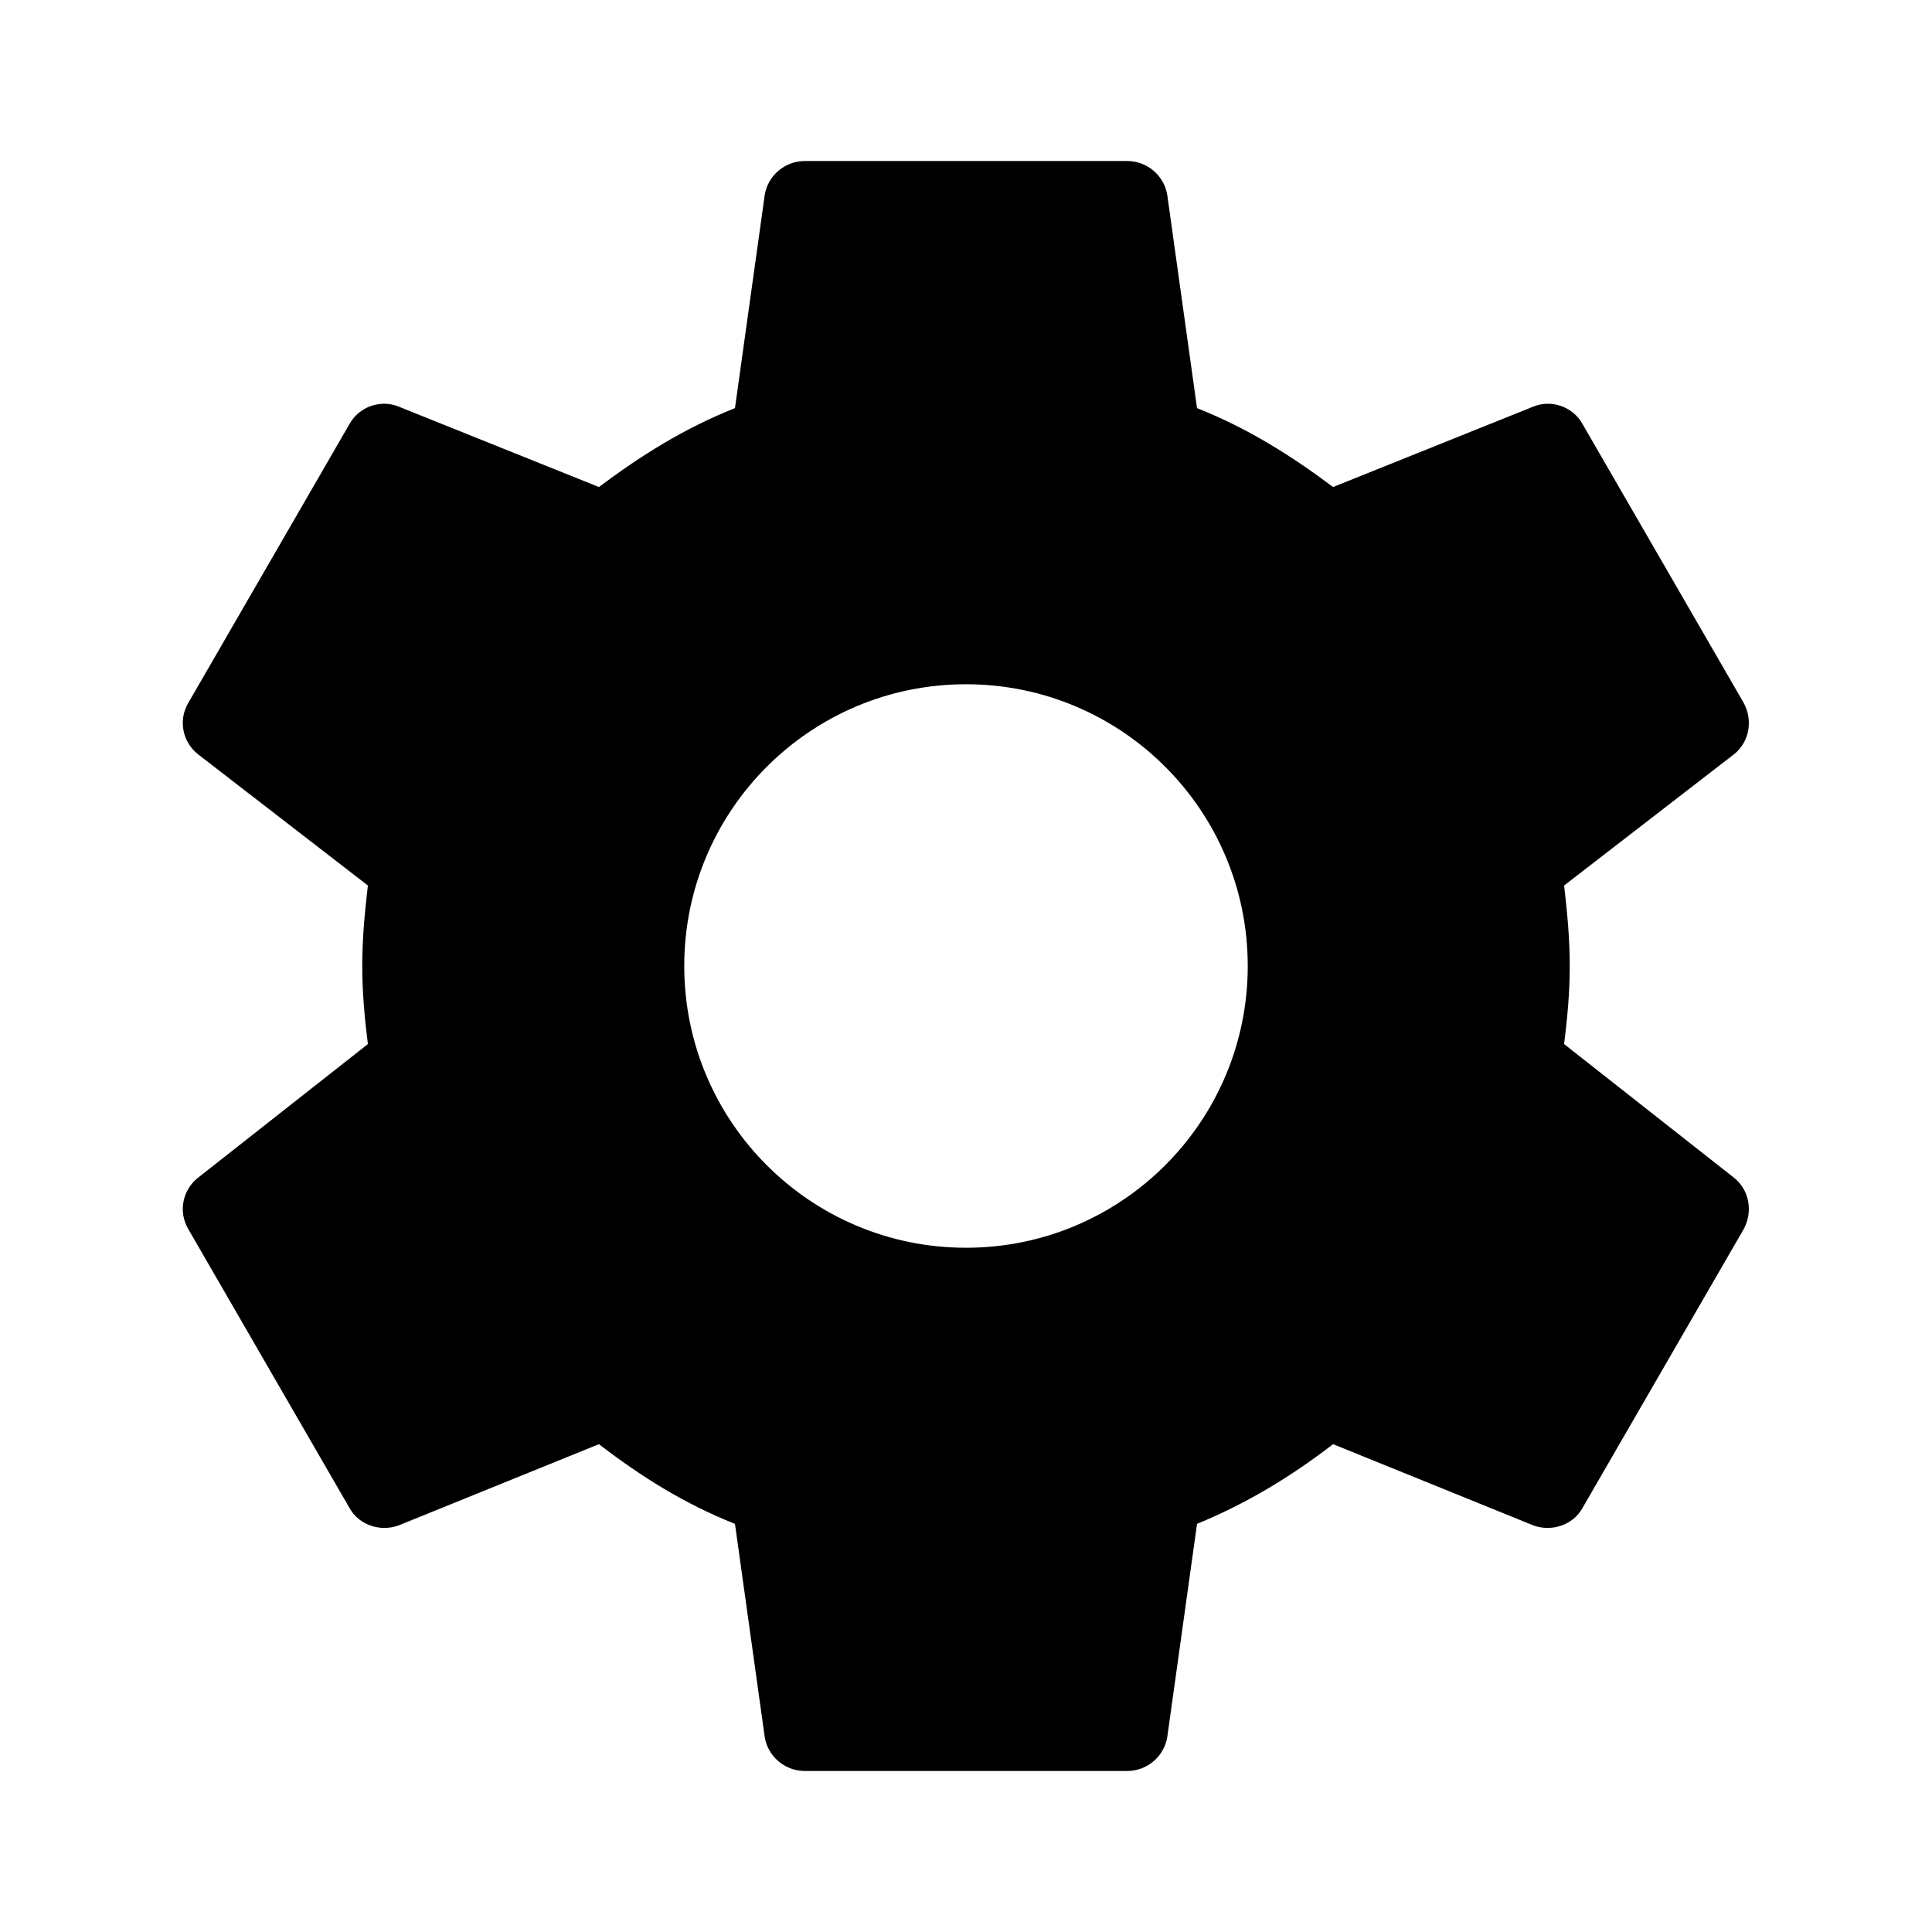
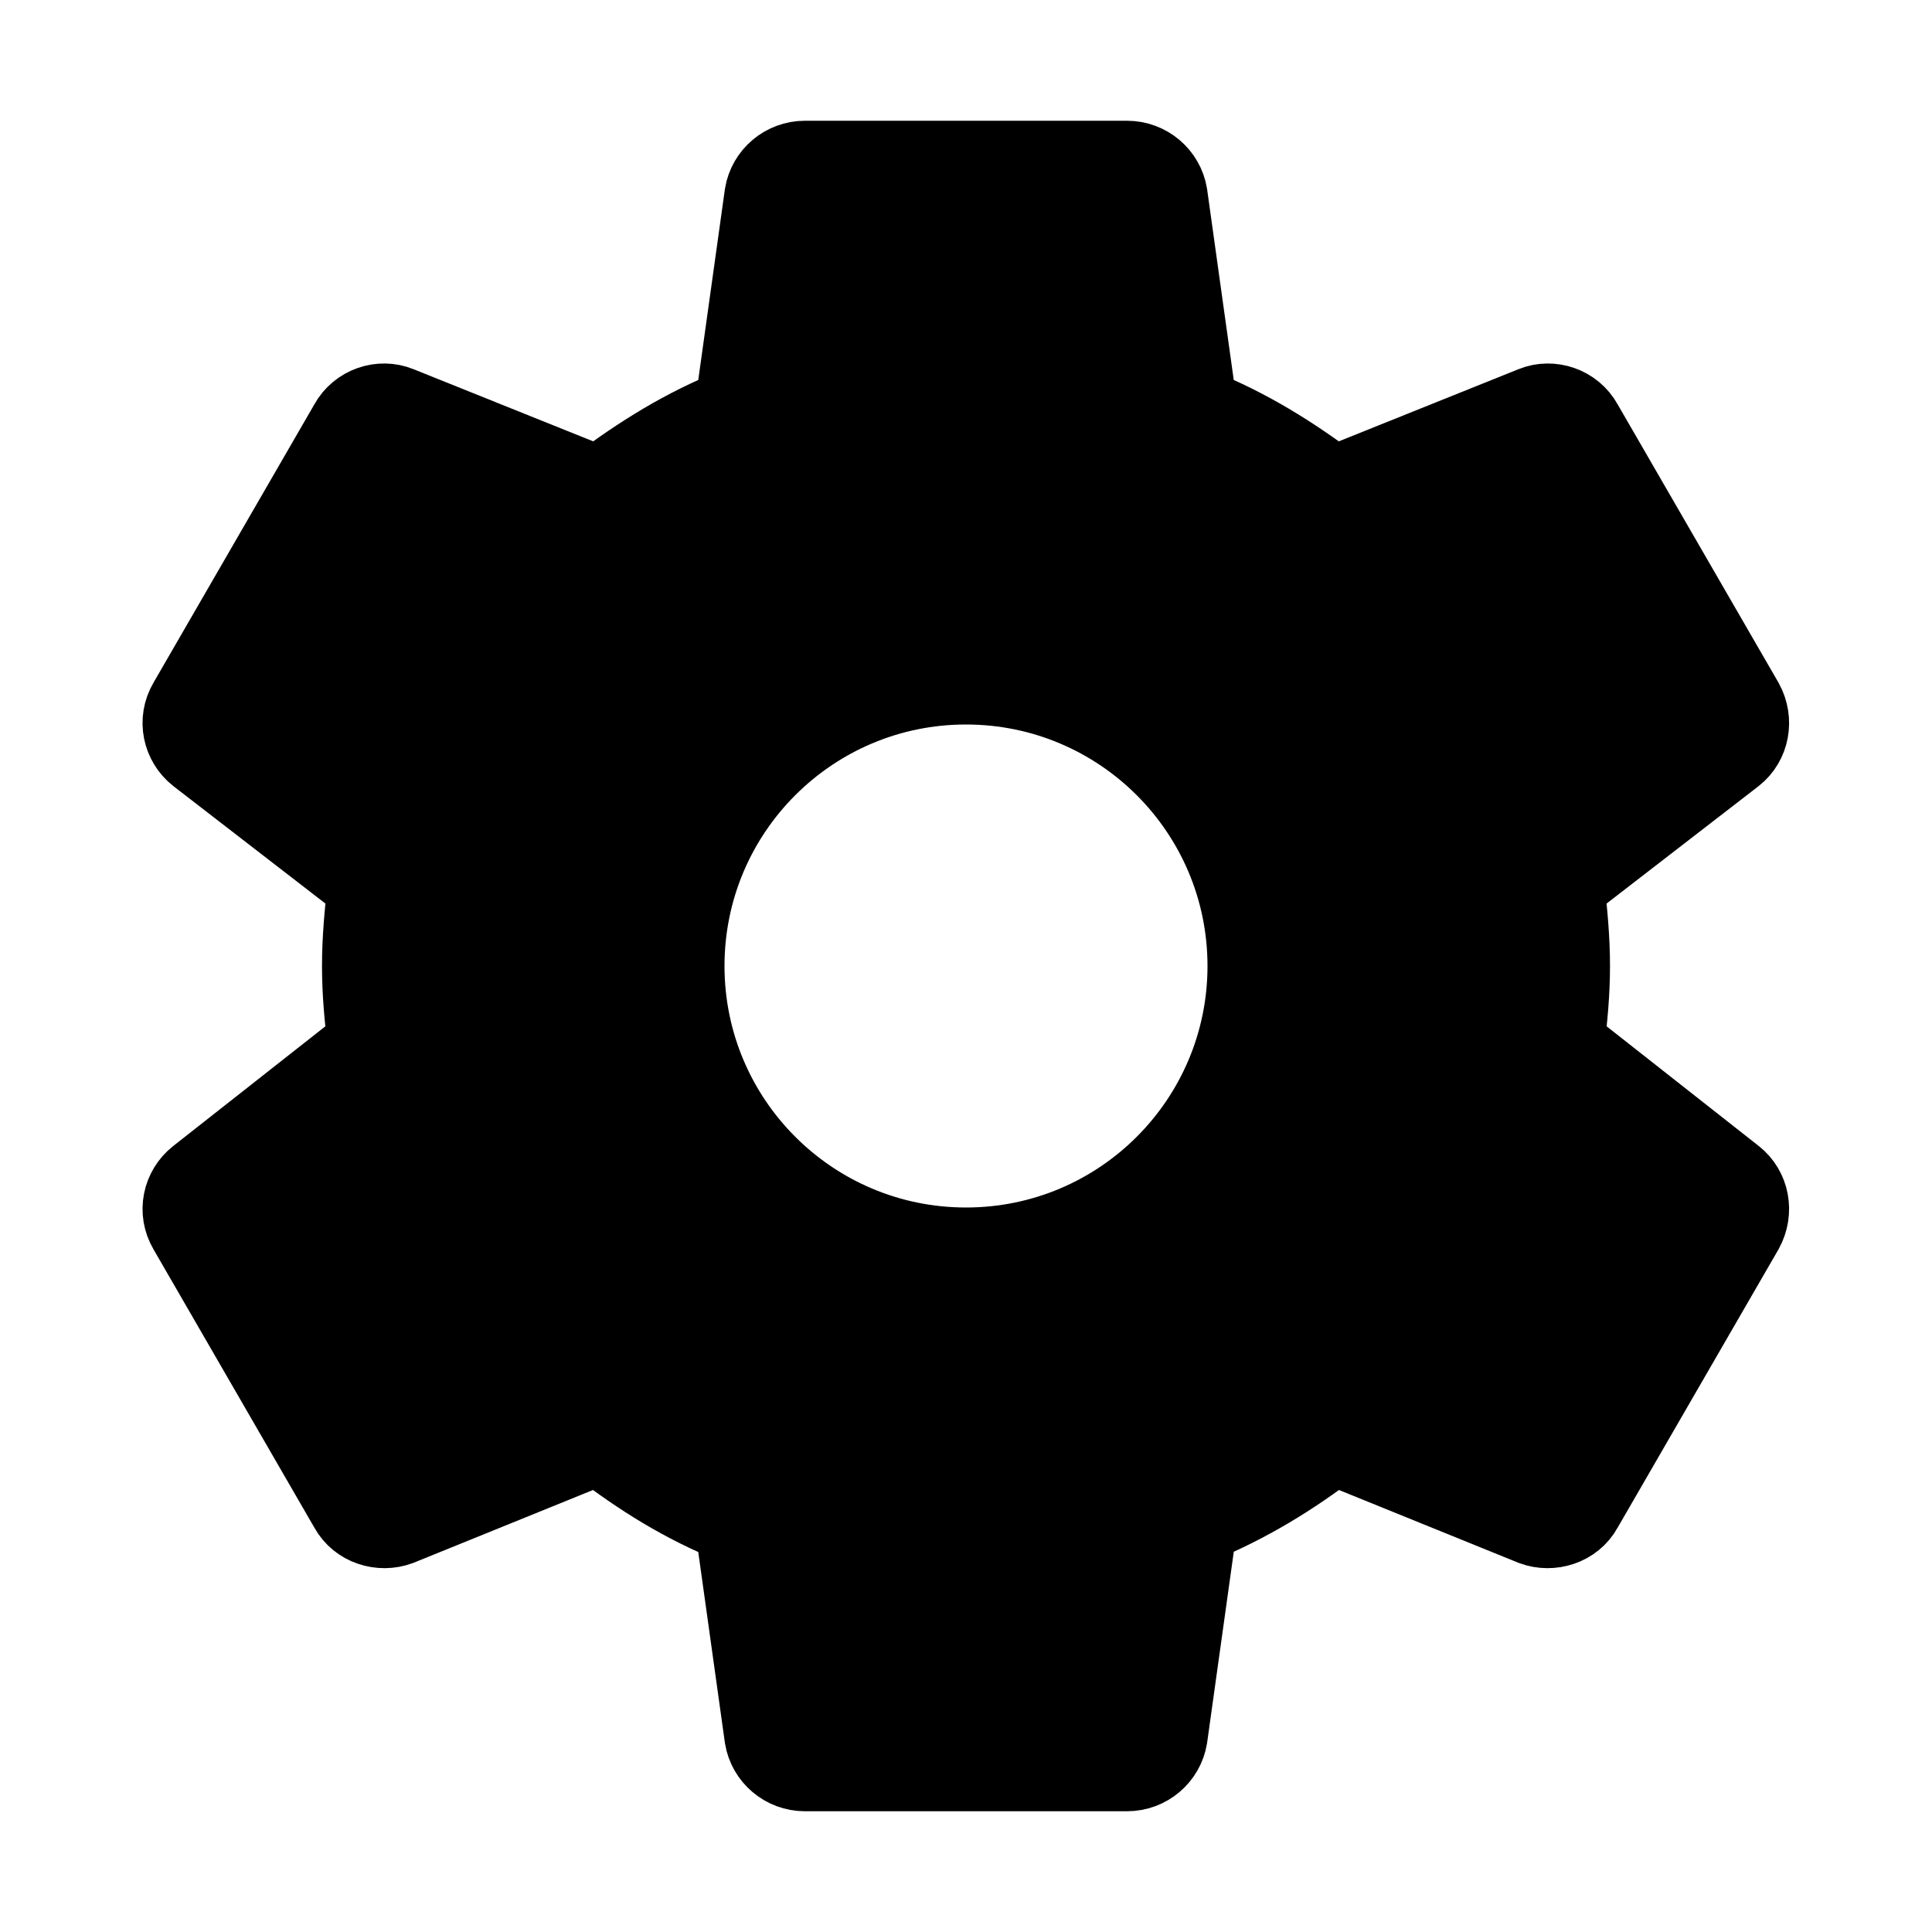
<svg xmlns="http://www.w3.org/2000/svg" viewBox="0 0 24 24">
-   <path d="M12,15.5A3.5,3.5 0 0,1 8.5,12A3.5,3.5 0 0,1 12,8.5A3.5,3.5 0 0,1 15.5,12A3.5,3.5 0 0,1 12,15.5M19.43,12.97C19.47,12.65 19.5,12.33 19.5,12C19.5,11.67 19.47,11.34 19.43,11L21.54,9.37C21.73,9.22 21.78,8.95 21.66,8.73L19.66,5.27C19.54,5.05 19.27,4.96 19.05,5.05L16.56,6.05C16.04,5.66 15.5,5.32 14.87,5.07L14.5,2.42C14.46,2.18 14.25,2 14,2H10C9.75,2 9.54,2.18 9.5,2.42L9.13,5.07C8.5,5.32 7.96,5.66 7.44,6.05L4.95,5.05C4.73,4.96 4.46,5.05 4.34,5.27L2.34,8.73C2.21,8.95 2.27,9.22 2.46,9.37L4.57,11C4.53,11.34 4.5,11.67 4.5,12C4.5,12.33 4.53,12.65 4.57,12.97L2.46,14.63C2.27,14.78 2.21,15.05 2.34,15.27L4.34,18.73C4.46,18.95 4.73,19.03 4.95,18.95L7.44,17.94C7.96,18.34 8.5,18.68 9.13,18.93L9.5,21.58C9.54,21.82 9.75,22 10,22H14C14.25,22 14.46,21.82 14.5,21.58L14.87,18.93C15.5,18.67 16.04,18.34 16.56,17.94L19.05,18.95C19.27,19.03 19.54,18.95 19.66,18.73L21.66,15.27C21.78,15.05 21.73,14.78 21.54,14.63L19.43,12.97Z" />
+   <path fill="CurrentColor" stroke="currentcolor" d="M12,15.5A3.5,3.5 0 0,1 8.5,12A3.5,3.5 0 0,1 12,8.5A3.5,3.5 0 0,1 15.5,12A3.5,3.5 0 0,1 12,15.5M19.43,12.97C19.47,12.65 19.5,12.33 19.5,12C19.5,11.67 19.47,11.34 19.43,11L21.54,9.37C21.73,9.22 21.78,8.95 21.66,8.73L19.66,5.27C19.54,5.05 19.27,4.96 19.05,5.05L16.56,6.05C16.04,5.66 15.5,5.32 14.87,5.07L14.5,2.42C14.46,2.18 14.25,2 14,2H10C9.75,2 9.54,2.18 9.5,2.42L9.13,5.07C8.5,5.32 7.96,5.66 7.44,6.05L4.95,5.05C4.73,4.96 4.46,5.05 4.34,5.27L2.34,8.73C2.21,8.95 2.27,9.22 2.46,9.37L4.57,11C4.53,11.34 4.5,11.67 4.5,12C4.5,12.33 4.53,12.65 4.57,12.97L2.46,14.63C2.27,14.78 2.21,15.05 2.34,15.27L4.34,18.73C4.46,18.95 4.73,19.03 4.95,18.95L7.44,17.94C7.96,18.34 8.5,18.68 9.13,18.93L9.5,21.58C9.54,21.82 9.75,22 10,22H14C14.25,22 14.46,21.82 14.5,21.58L14.87,18.93C15.5,18.67 16.04,18.34 16.56,17.94L19.05,18.95C19.27,19.03 19.54,18.95 19.66,18.73L21.66,15.27C21.78,15.05 21.73,14.78 21.54,14.63L19.43,12.97Z" />
</svg>
